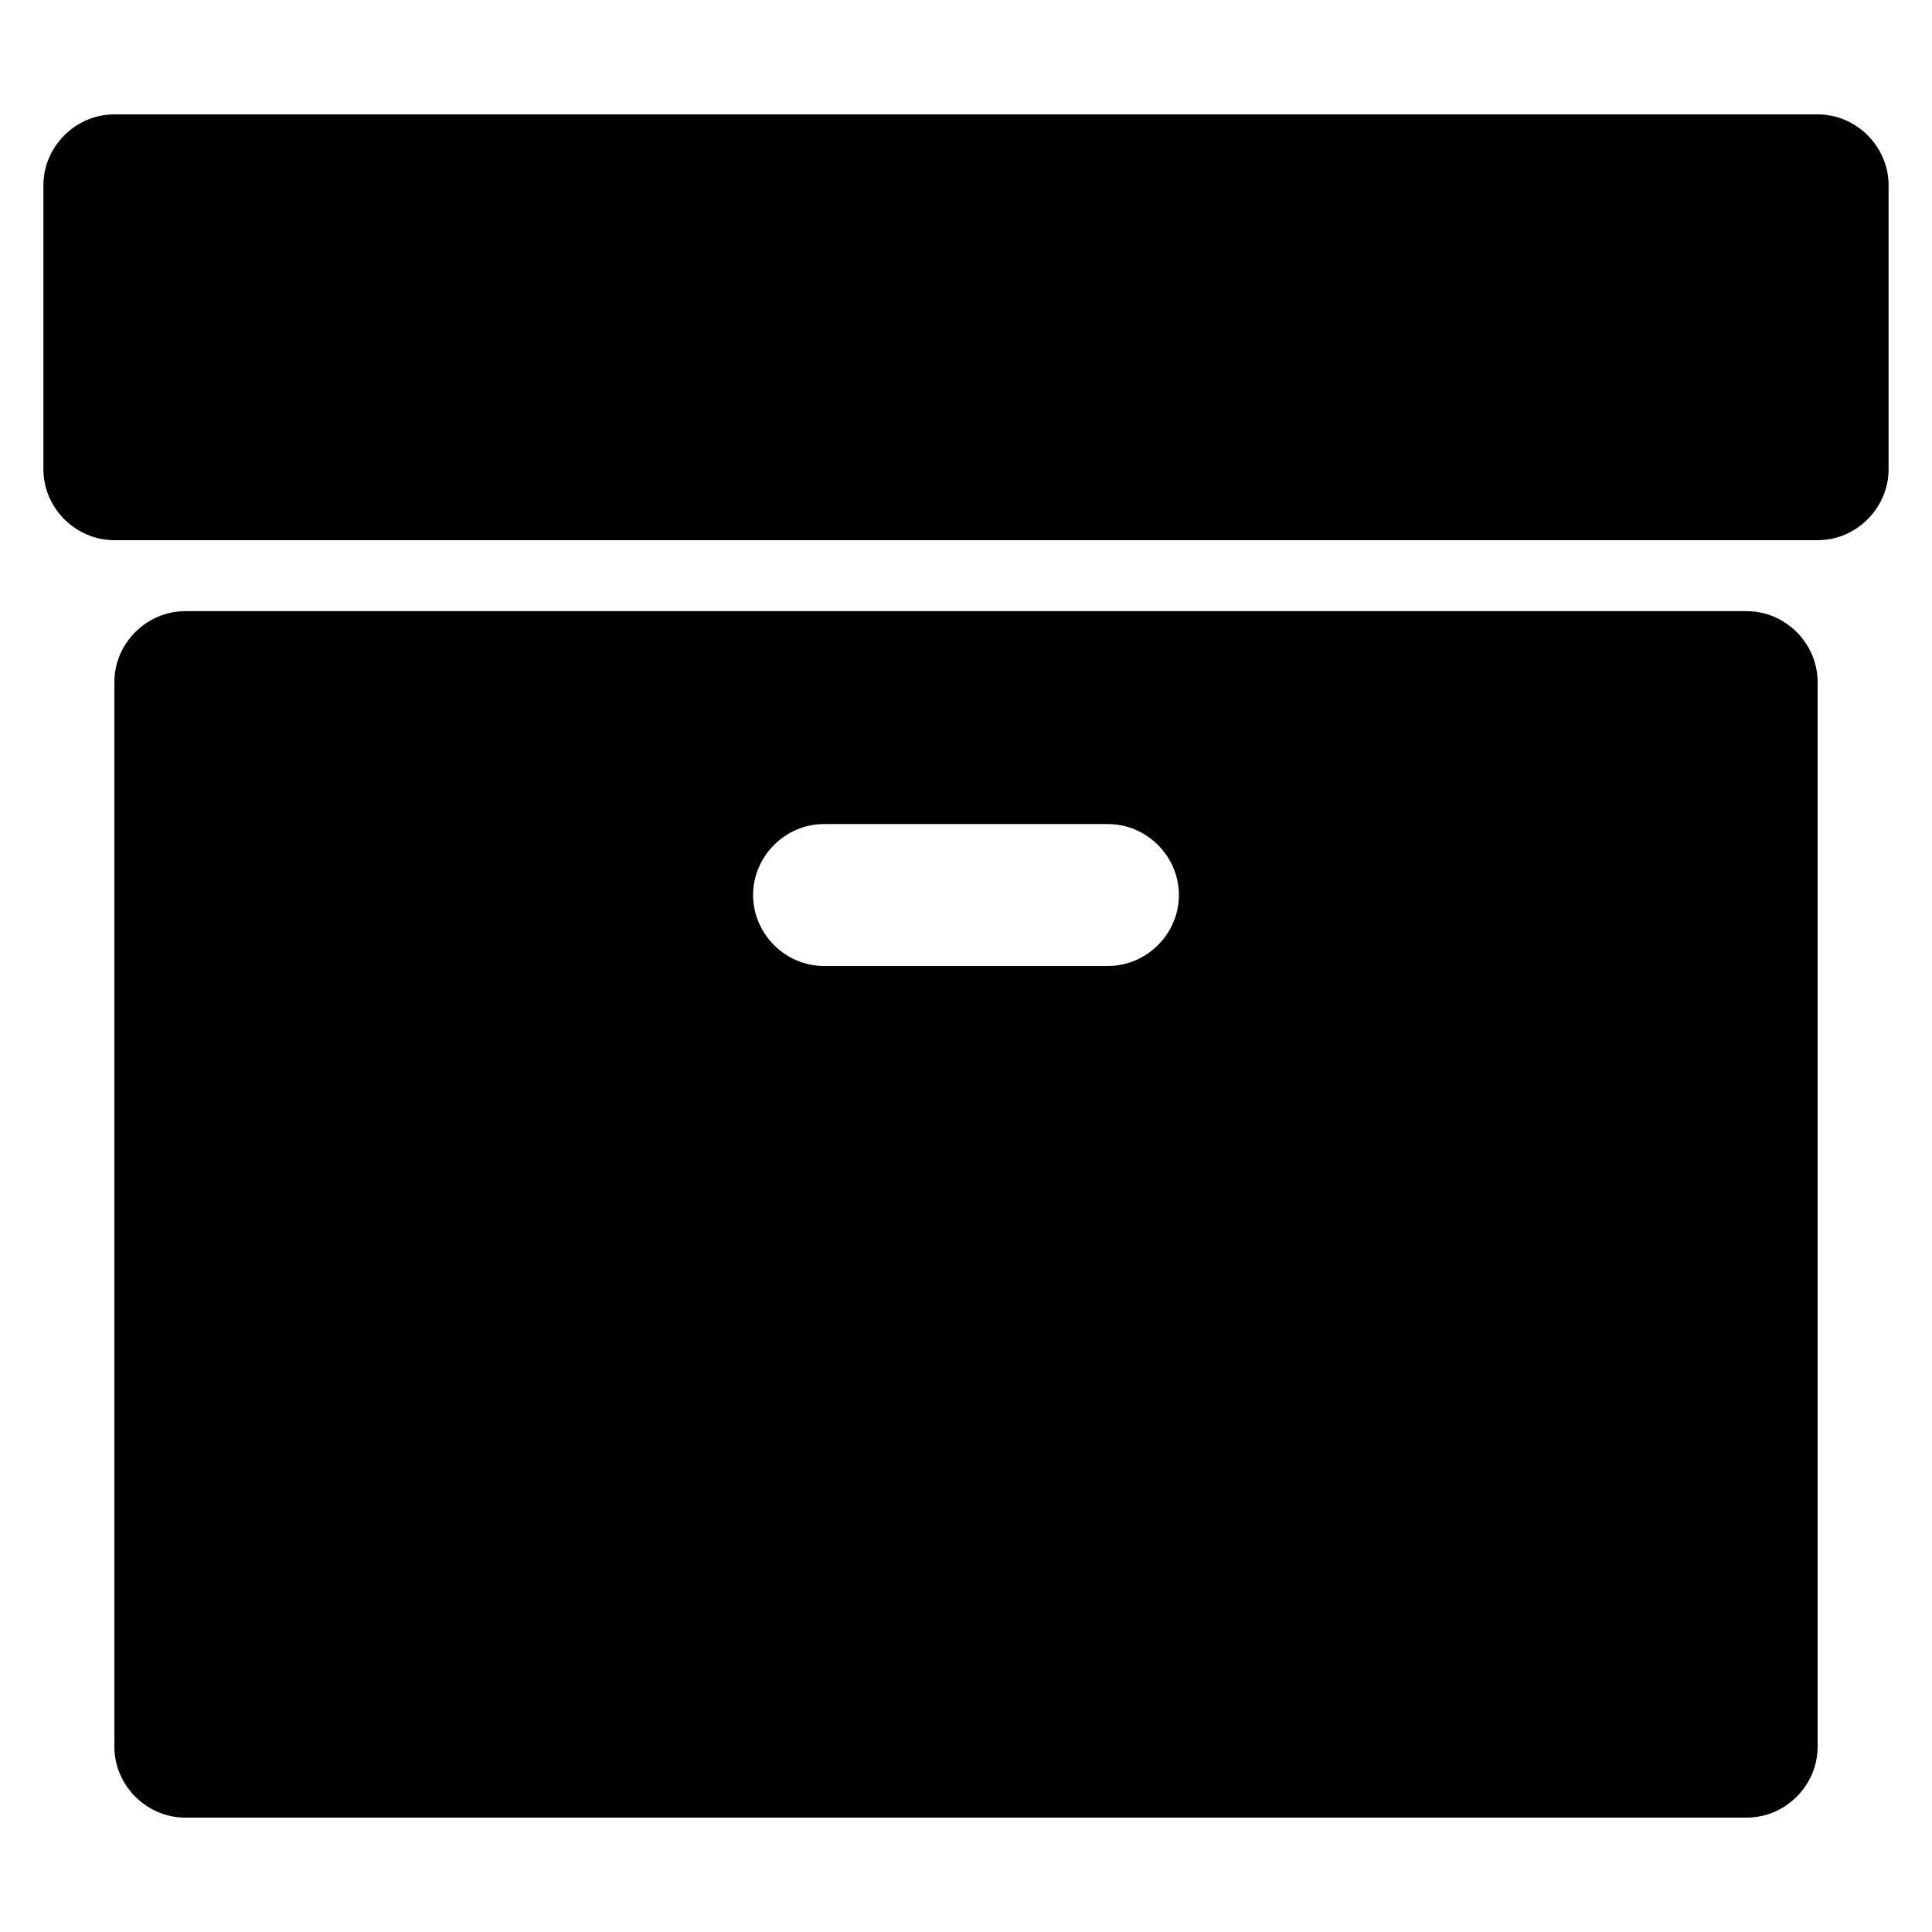
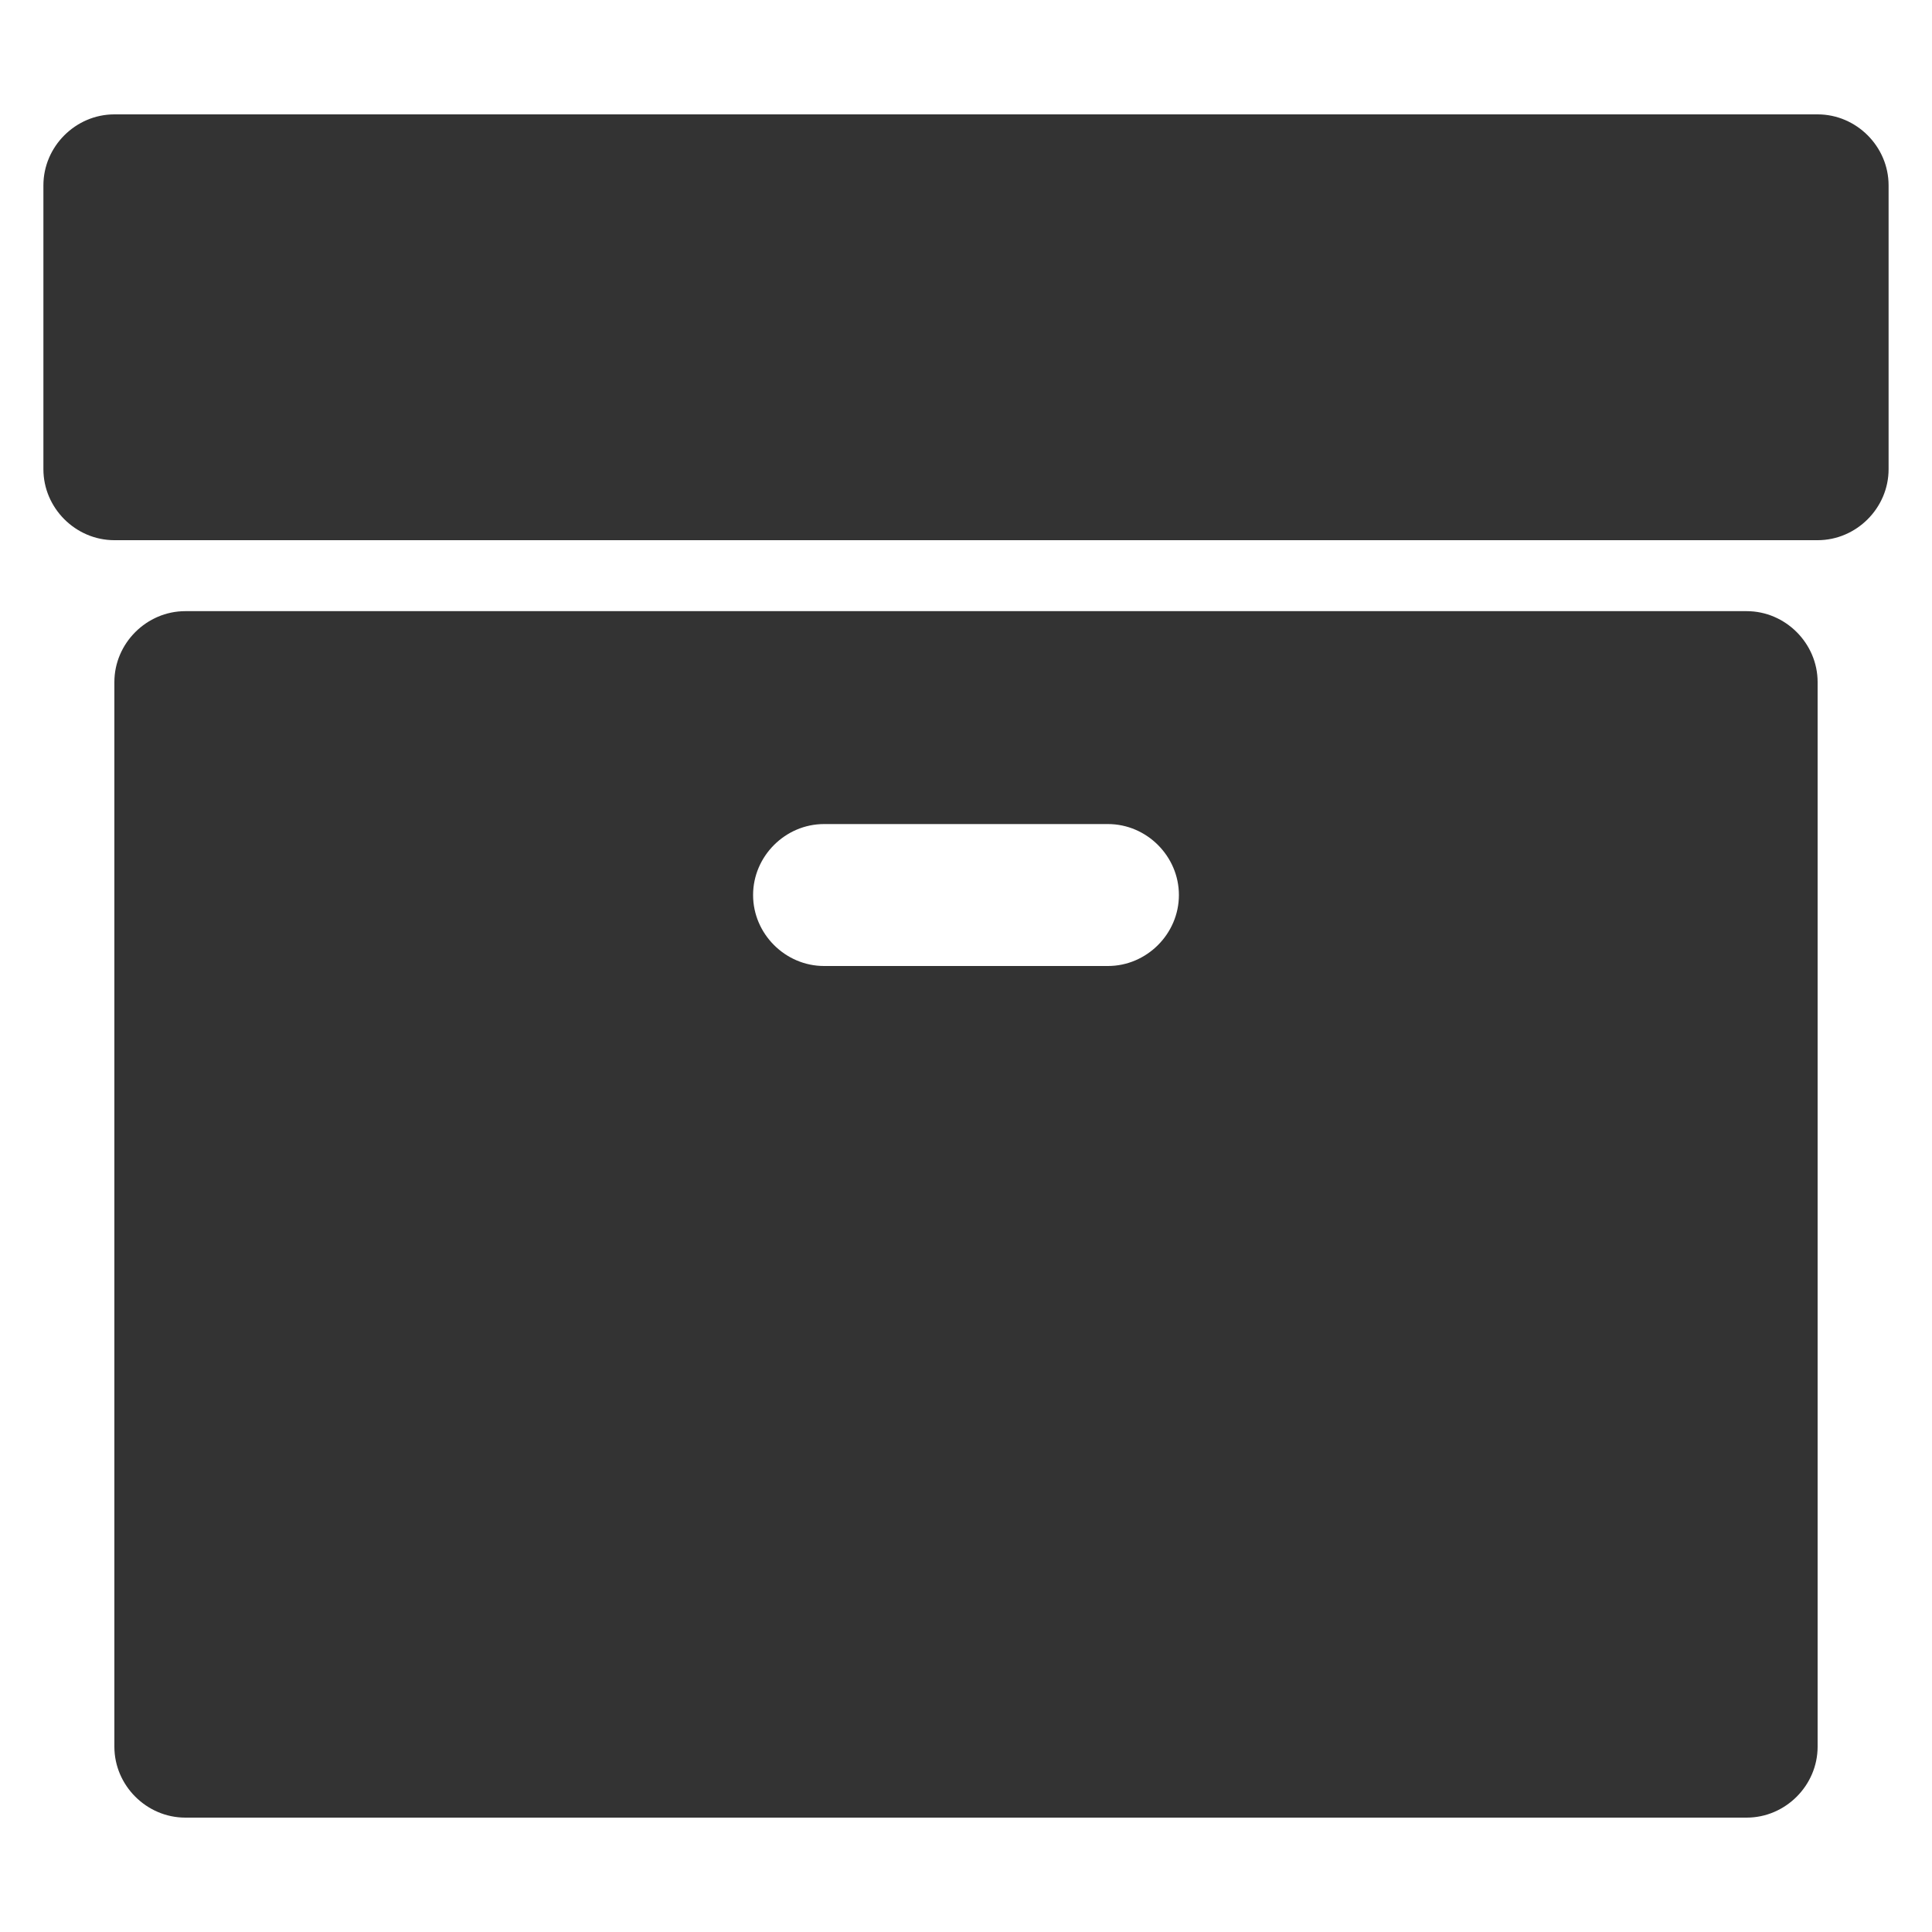
<svg xmlns="http://www.w3.org/2000/svg" width="256" height="256" viewBox="0 0 256 256" id="svg2" version="1.1">
  <defs id="defs4" />
  <g id="layer1" transform="translate(0,-796.3622)">
-     <g style="font-style:normal;font-variant:normal;font-weight:normal;font-stretch:normal;font-size:263.302px;line-height:125%;font-family:FontAwesome;-inkscape-font-specification:'FontAwesome, Normal';text-align:start;letter-spacing:0px;word-spacing:0px;writing-mode:lr-tb;text-anchor:start;fill:#000000;fill-opacity:1;stroke:none;stroke-width:1px;stroke-linecap:butt;stroke-linejoin:miter;stroke-opacity:1" id="text3649">
-       <path d="m 156.211,914.958 c 0,5.143 -4.261,9.404 -9.404,9.404 l -37.615,0 c -5.143,0 -9.404,-4.261 -9.404,-9.404 0,-5.143 4.261,-9.404 9.404,-9.404 l 37.615,0 c 5.143,0 9.404,4.261 9.404,9.404 z m 84.633,-28.211 c 0,-5.143 -4.261,-9.404 -9.404,-9.404 l -206.881,0 c -5.143,0 -9.404,4.261 -9.404,9.404 l 0,141.056 c 0,5.143 4.261,9.404 9.404,9.404 l 206.881,0 c 5.143,0 9.404,-4.261 9.404,-9.404 l 0,-141.056 z m 9.404,-65.826 c 0,-5.143 -4.261,-9.404 -9.404,-9.404 l -225.689,0 c -5.143,0 -9.404,4.261 -9.404,9.404 l 0,37.615 c 0,5.143 4.261,9.404 9.404,9.404 l 225.689,0 c 5.143,0 9.404,-4.261 9.404,-9.404 l 0,-37.615 z" style="font-style:normal;font-variant:normal;font-weight:normal;font-stretch:normal;font-size:263.304px;line-height:125%;font-family:FontAwesome;-inkscape-font-specification:'FontAwesome, Normal';text-align:start;writing-mode:lr-tb;text-anchor:start" id="path3336" />
+     <g style="font-style:normal;font-variant:normal;font-weight:normal;font-stretch:normal;font-size:263.302px;line-height:125%;font-family:FontAwesome;-inkscape-font-specification:'FontAwesome, Normal';text-align:start;letter-spacing:0px;word-spacing:0px;writing-mode:lr-tb;text-anchor:start;fill:#333333;fill-opacity:1;stroke:none;stroke-width:1px;stroke-linecap:butt;stroke-linejoin:miter;stroke-opacity:1" id="text3649">
+       <path d="m 156.211,914.958 c 0,5.143 -4.261,9.404 -9.404,9.404 l -37.615,0 c -5.143,0 -9.404,-4.261 -9.404,-9.404 0,-5.143 4.261,-9.404 9.404,-9.404 l 37.615,0 c 5.143,0 9.404,4.261 9.404,9.404 z m 84.633,-28.211 c 0,-5.143 -4.261,-9.404 -9.404,-9.404 l -206.881,0 c -5.143,0 -9.404,4.261 -9.404,9.404 l 0,141.056 c 0,5.143 4.261,9.404 9.404,9.404 l 206.881,0 c 5.143,0 9.404,-4.261 9.404,-9.404 l 0,-141.056 z m 9.404,-65.826 c 0,-5.143 -4.261,-9.404 -9.404,-9.404 l -225.689,0 c -5.143,0 -9.404,4.261 -9.404,9.404 l 0,37.615 c 0,5.143 4.261,9.404 9.404,9.404 l 225.689,0 c 5.143,0 9.404,-4.261 9.404,-9.404 l 0,-37.615 z" style="font-style:normal;font-variant:normal;font-weight:normal;font-stretch:normal;font-size:263.304px;line-height:125%;font-family:FontAwesome;-inkscape-font-specification:'FontAwesome, Normal';text-align:start;writing-mode:lr-tb;text-anchor:start;fill:#333333;fill-opacity:1" id="path3336" />
    </g>
  </g>
</svg>
